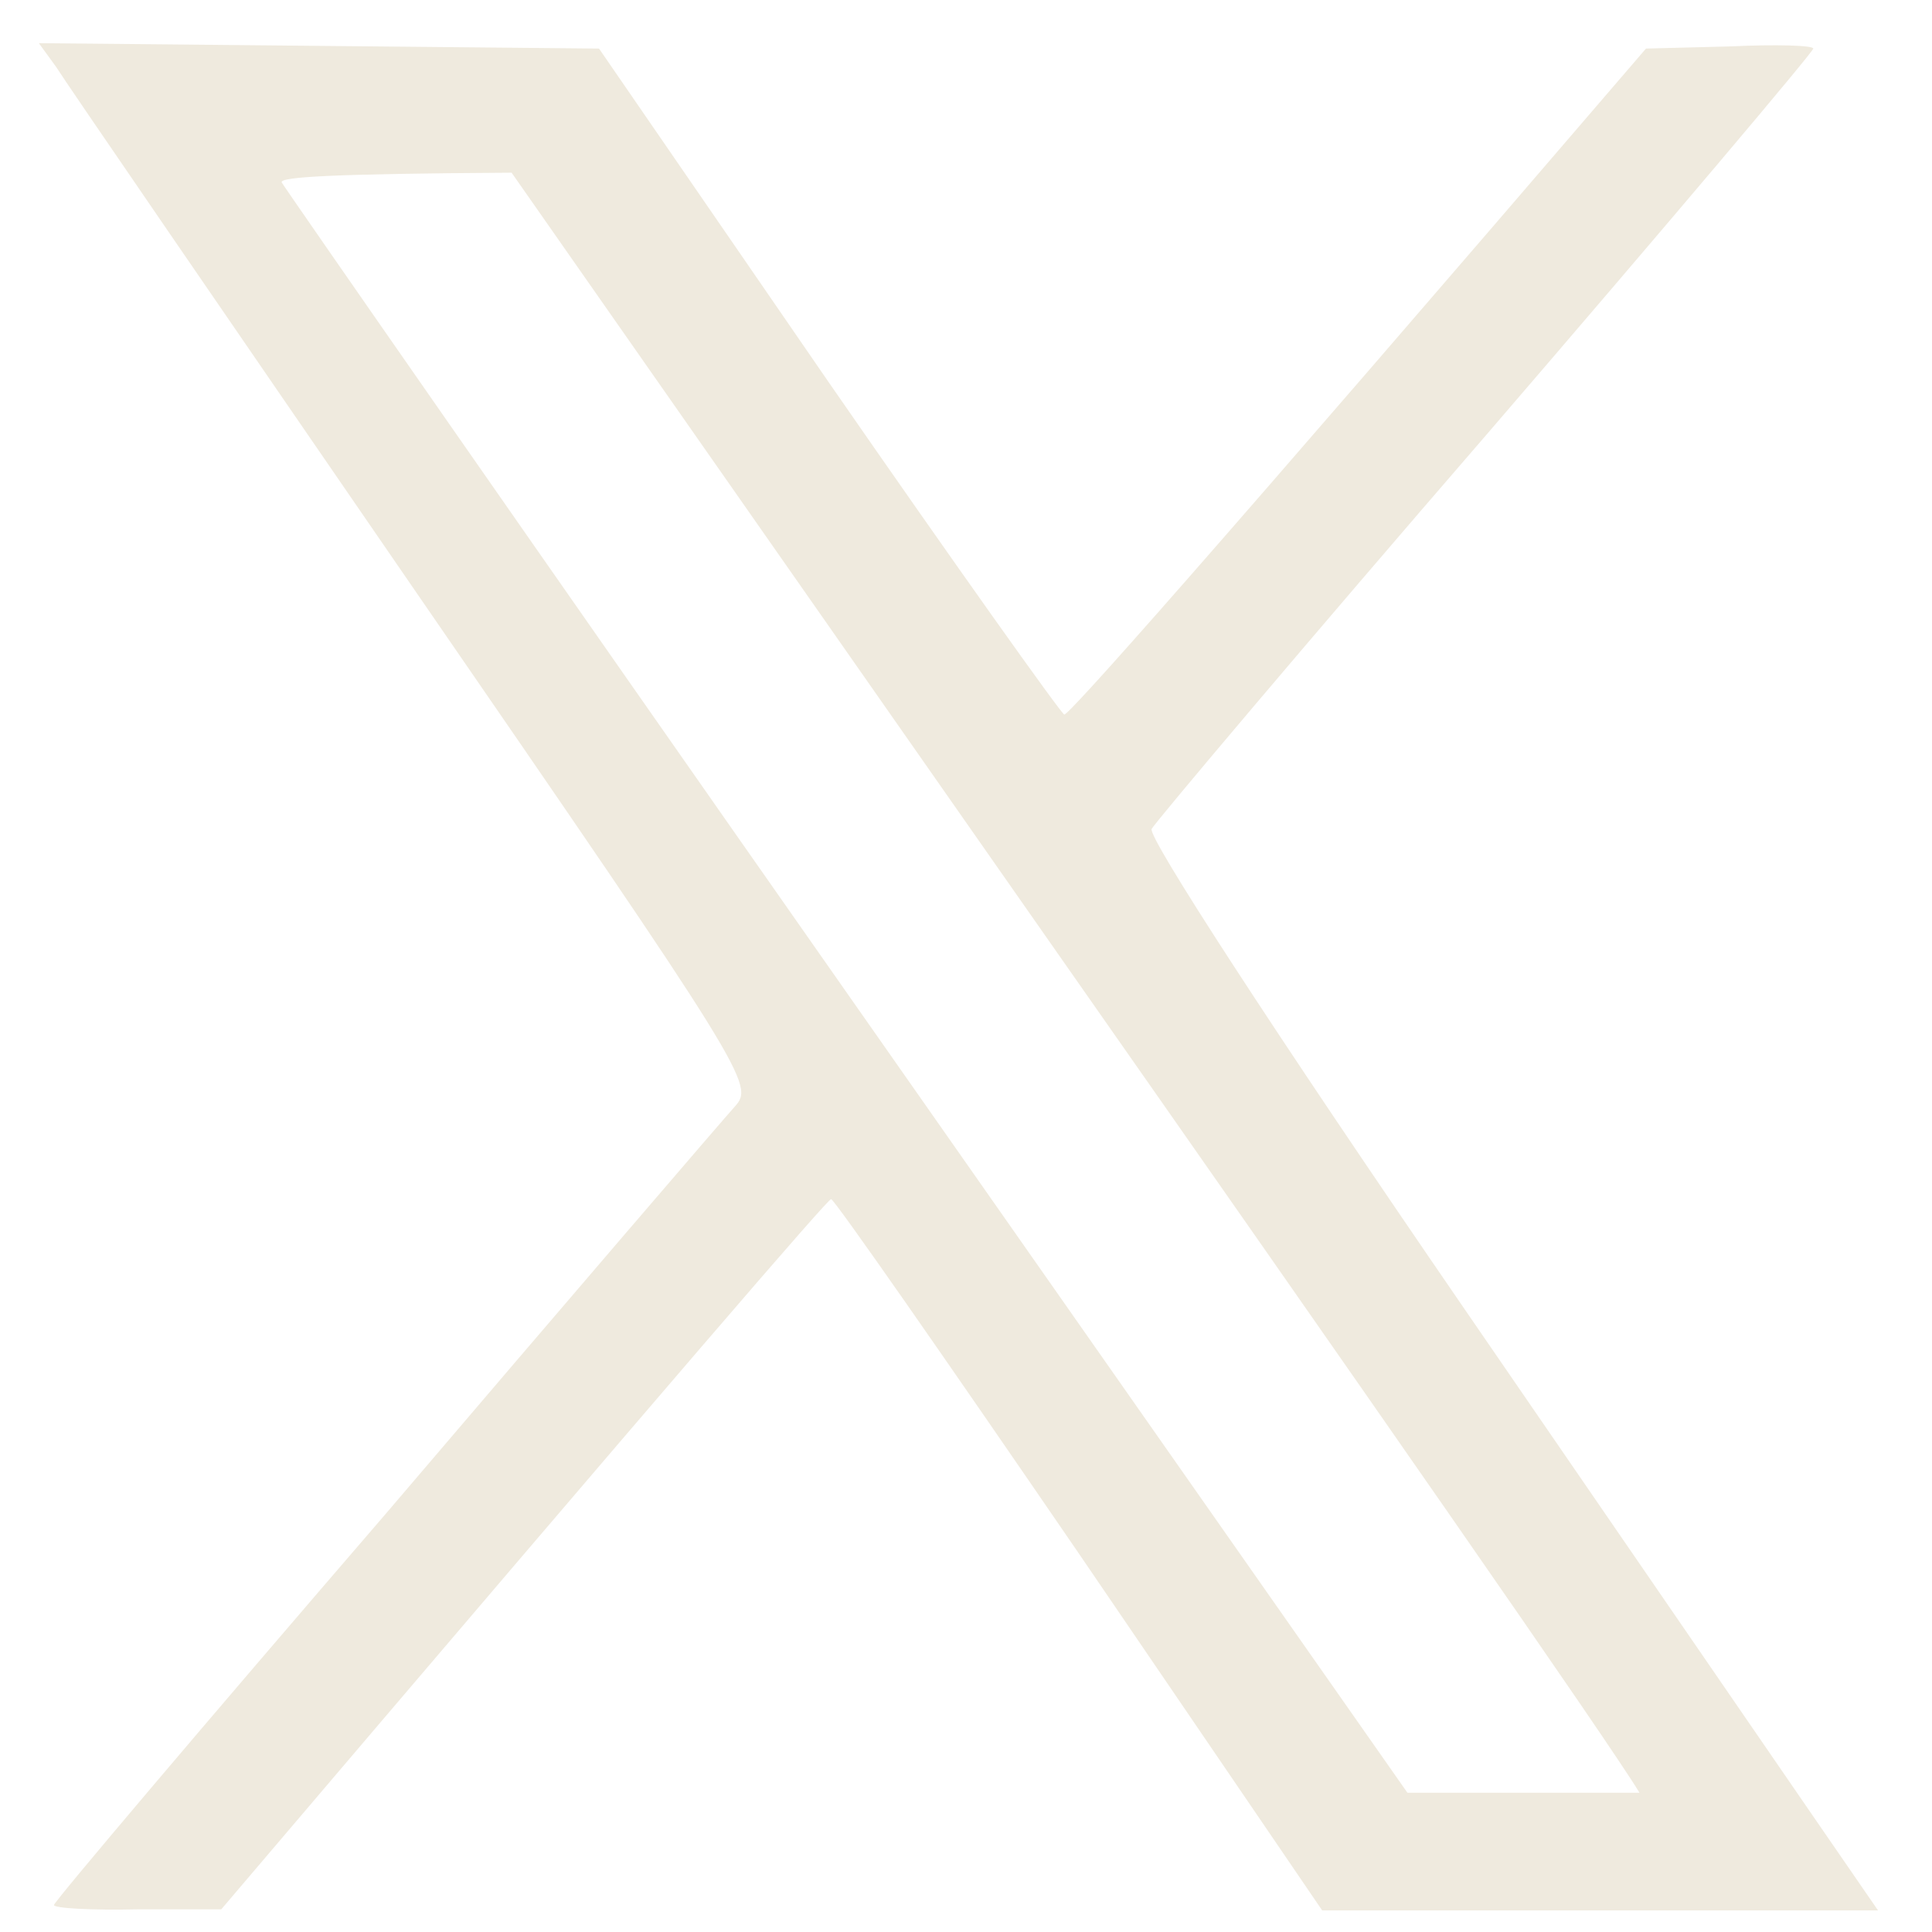
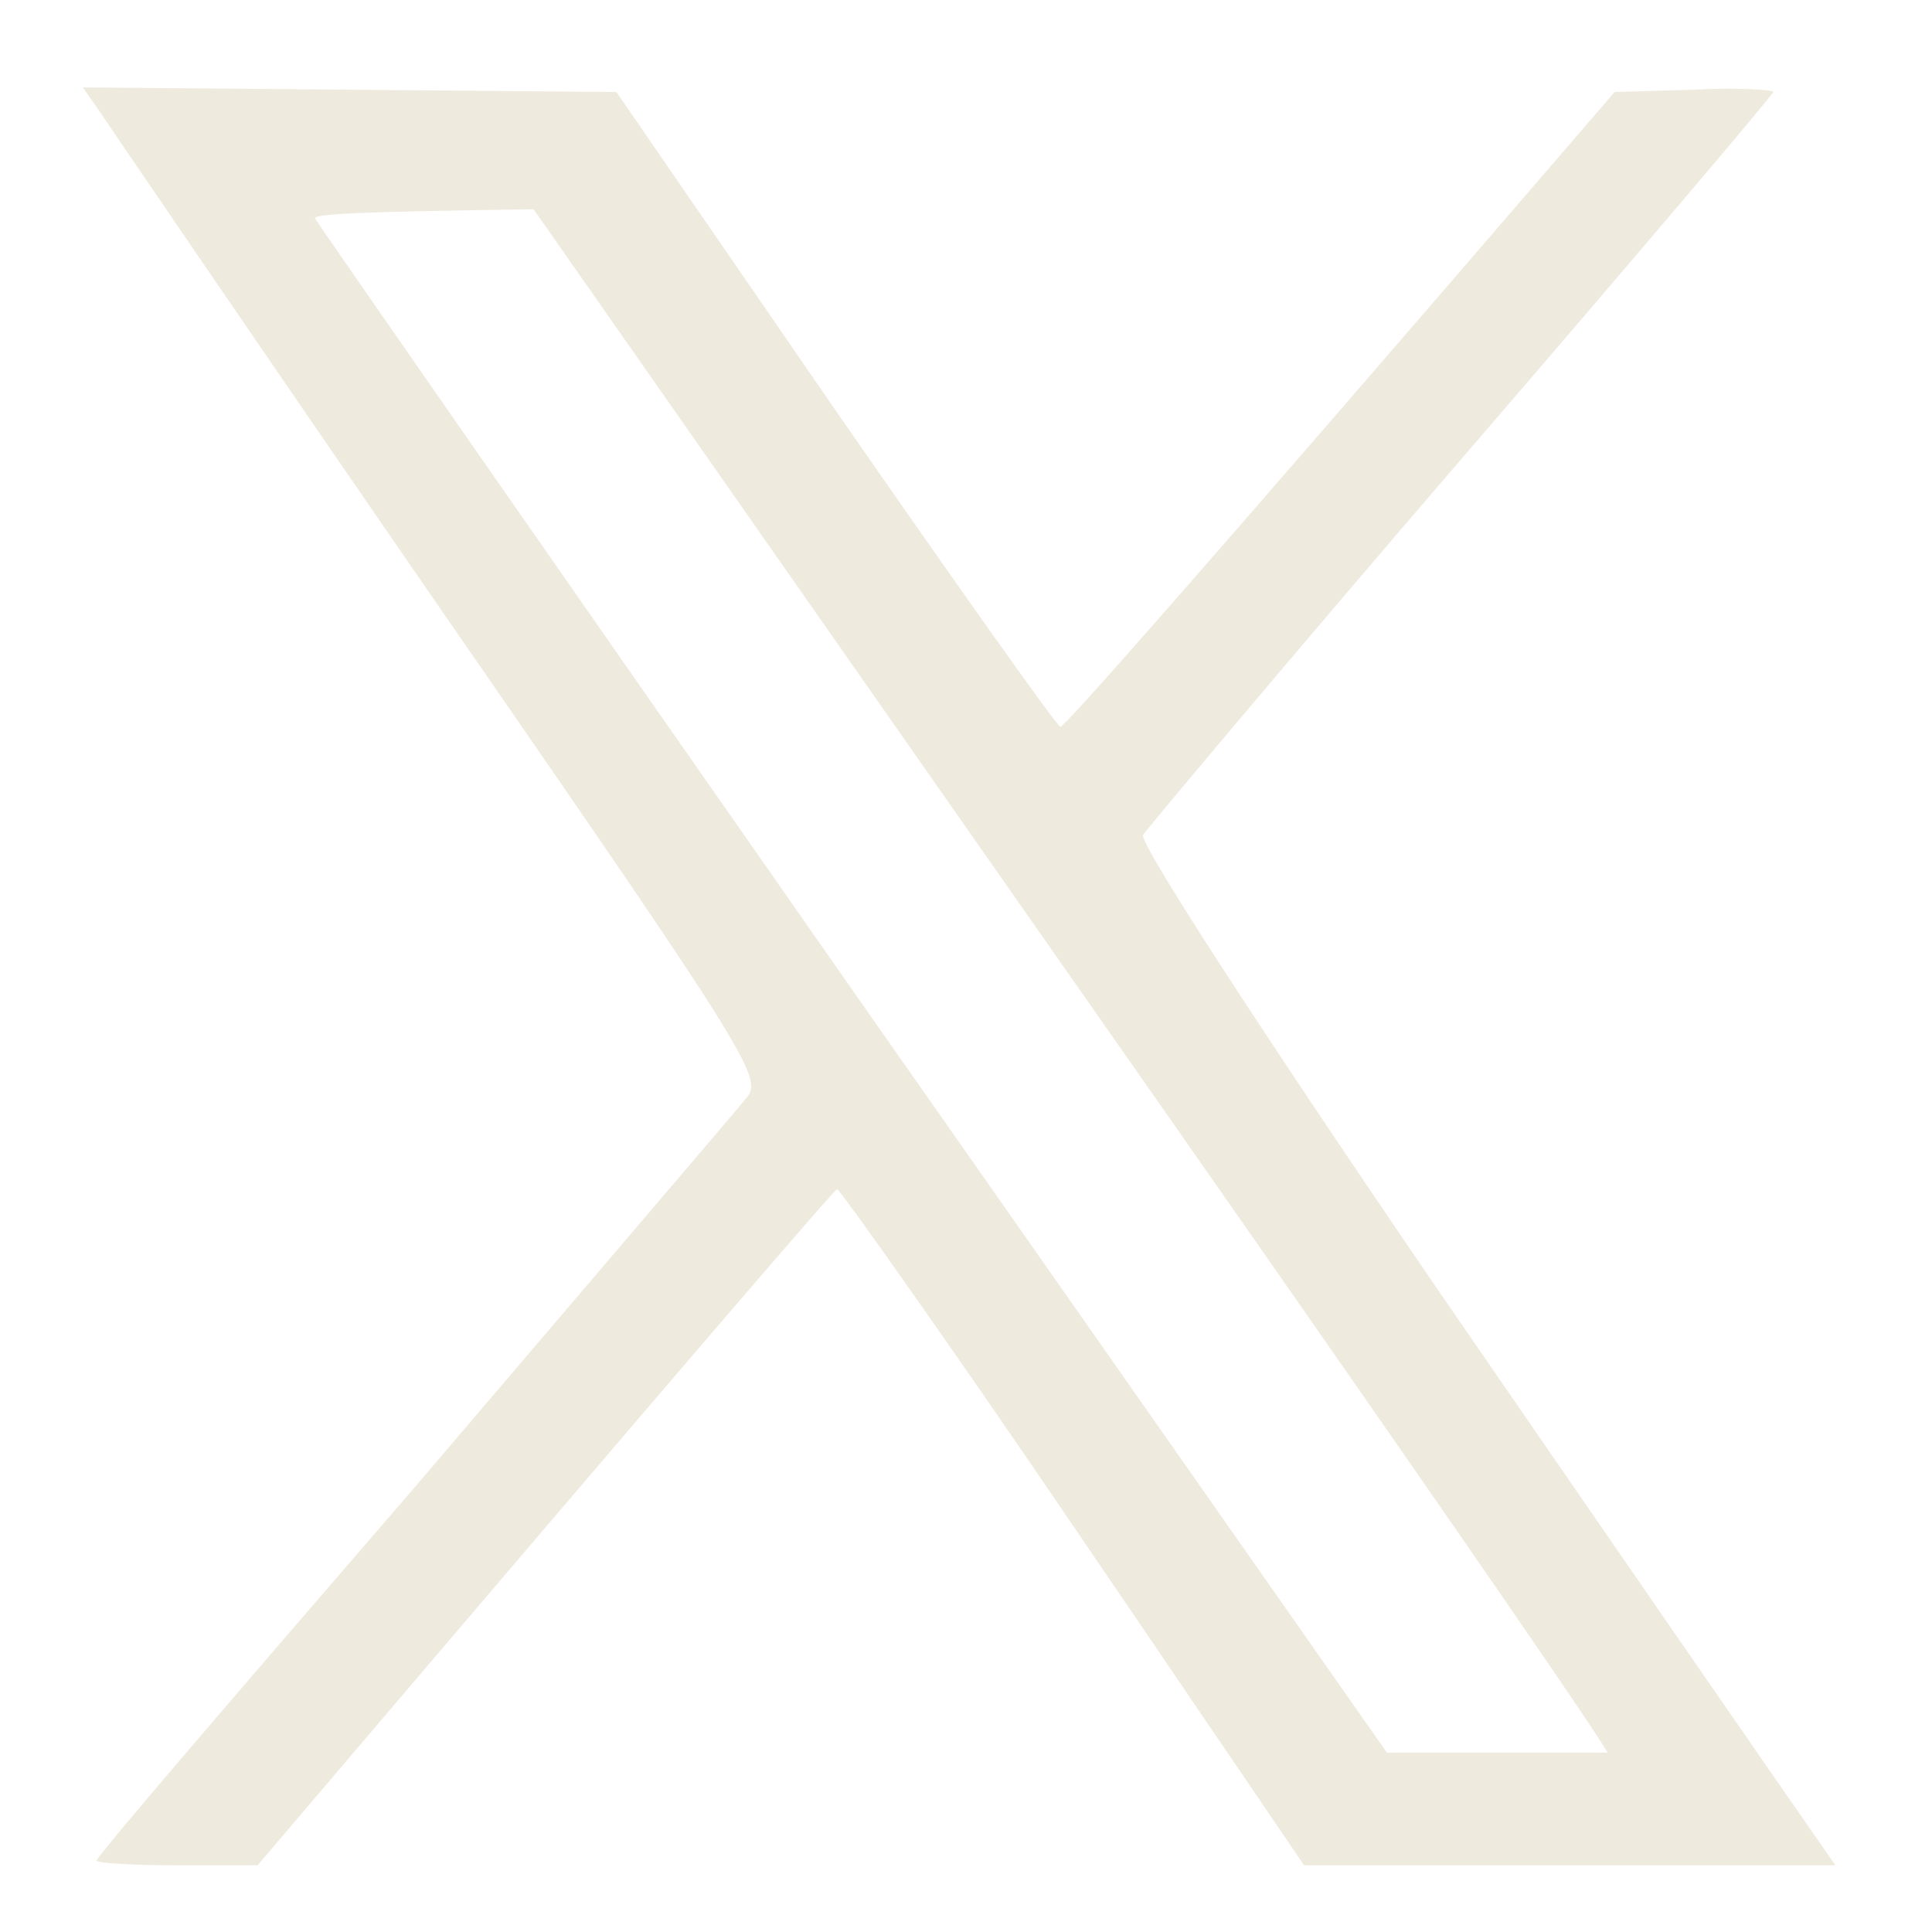
- <svg xmlns="http://www.w3.org/2000/svg" version="1.2" viewBox="0 0 179 179" width="80" height="80">
-   <path fill-rule="evenodd" fill="rgb(239,234,222)" d="m3.6 4l51.9 0.5 21.2 30.8c11.7 16.9 21.6 30.8 21.9 30.9 0.3 0.2 12.6-13.6 53.9-61.7l7.8-0.2c4.2-0.2 7.7-0.1 7.7 0.2 0 0.3-13.6 16.4-30.3 35.8-16.7 19.3-30.6 35.8-31 36.5-0.4 0.7 11 18.3 29 44.5 16.3 23.7 31.6 46 38.3 55.7h-51.5l-22.5-33c-12.4-18.1-22.7-32.9-23-32.9-0.3 0-13.1 14.8-56.5 65.8h-7.7c-4.3 0.1-7.8-0.1-7.8-0.4 0-0.3 13.8-16.6 30.7-36.2 16.8-19.7 31.4-36.7 32.4-37.8 1.8-2 1.2-3-29.8-48-17.4-25.3-32.3-47-33.1-48.3zm74.8 87.9l52 74.2h21.5c-2.7-4.5-26.2-38.2-54-77.9l-50.5-72.2c-16.8 0.1-21.5 0.4-21.3 0.9 0.2 0.4 23.7 34.2 52.3 75z" />
+ <svg xmlns="http://www.w3.org/2000/svg" version="1.2" viewBox="0 0 84 84" width="80" height="80">
+   <path fill-rule="evenodd" fill="rgb(239,234,222)" d="m3.6 3.8l23.2 0.2 9.5 13.8c5.2 7.5 9.6 13.7 9.8 13.8 0.1 0.1 5.6-6.1 24.1-27.6l3.4-0.1c1.9-0.1 3.5 0 3.5 0.1 0 0.1-6.1 7.3-13.6 16-7.4 8.6-13.6 16-13.8 16.3-0.2 0.3 4.9 8.2 12.9 19.9 7.3 10.6 14.2 20.6 17.2 24.9h-23.1l-10-14.7c-5.5-8.1-10.2-14.7-10.3-14.7-0.1 0-5.8 6.6-25.2 29.4h-3.5c-1.9 0-3.5-0.1-3.5-0.2 0-0.2 6.2-7.4 13.8-16.2 7.5-8.8 14-16.4 14.4-16.9 0.8-0.9 0.6-1.3-13.3-21.4-7.8-11.3-14.4-21-14.8-21.6zm33.5 39.3l23.2 33.1h9.6c-1.2-2-11.7-17.1-24.1-34.8l-22.6-32.3c-7.5 0.1-9.6 0.2-9.5 0.4 0.1 0.2 10.6 15.3 23.4 33.6z" />
</svg>
